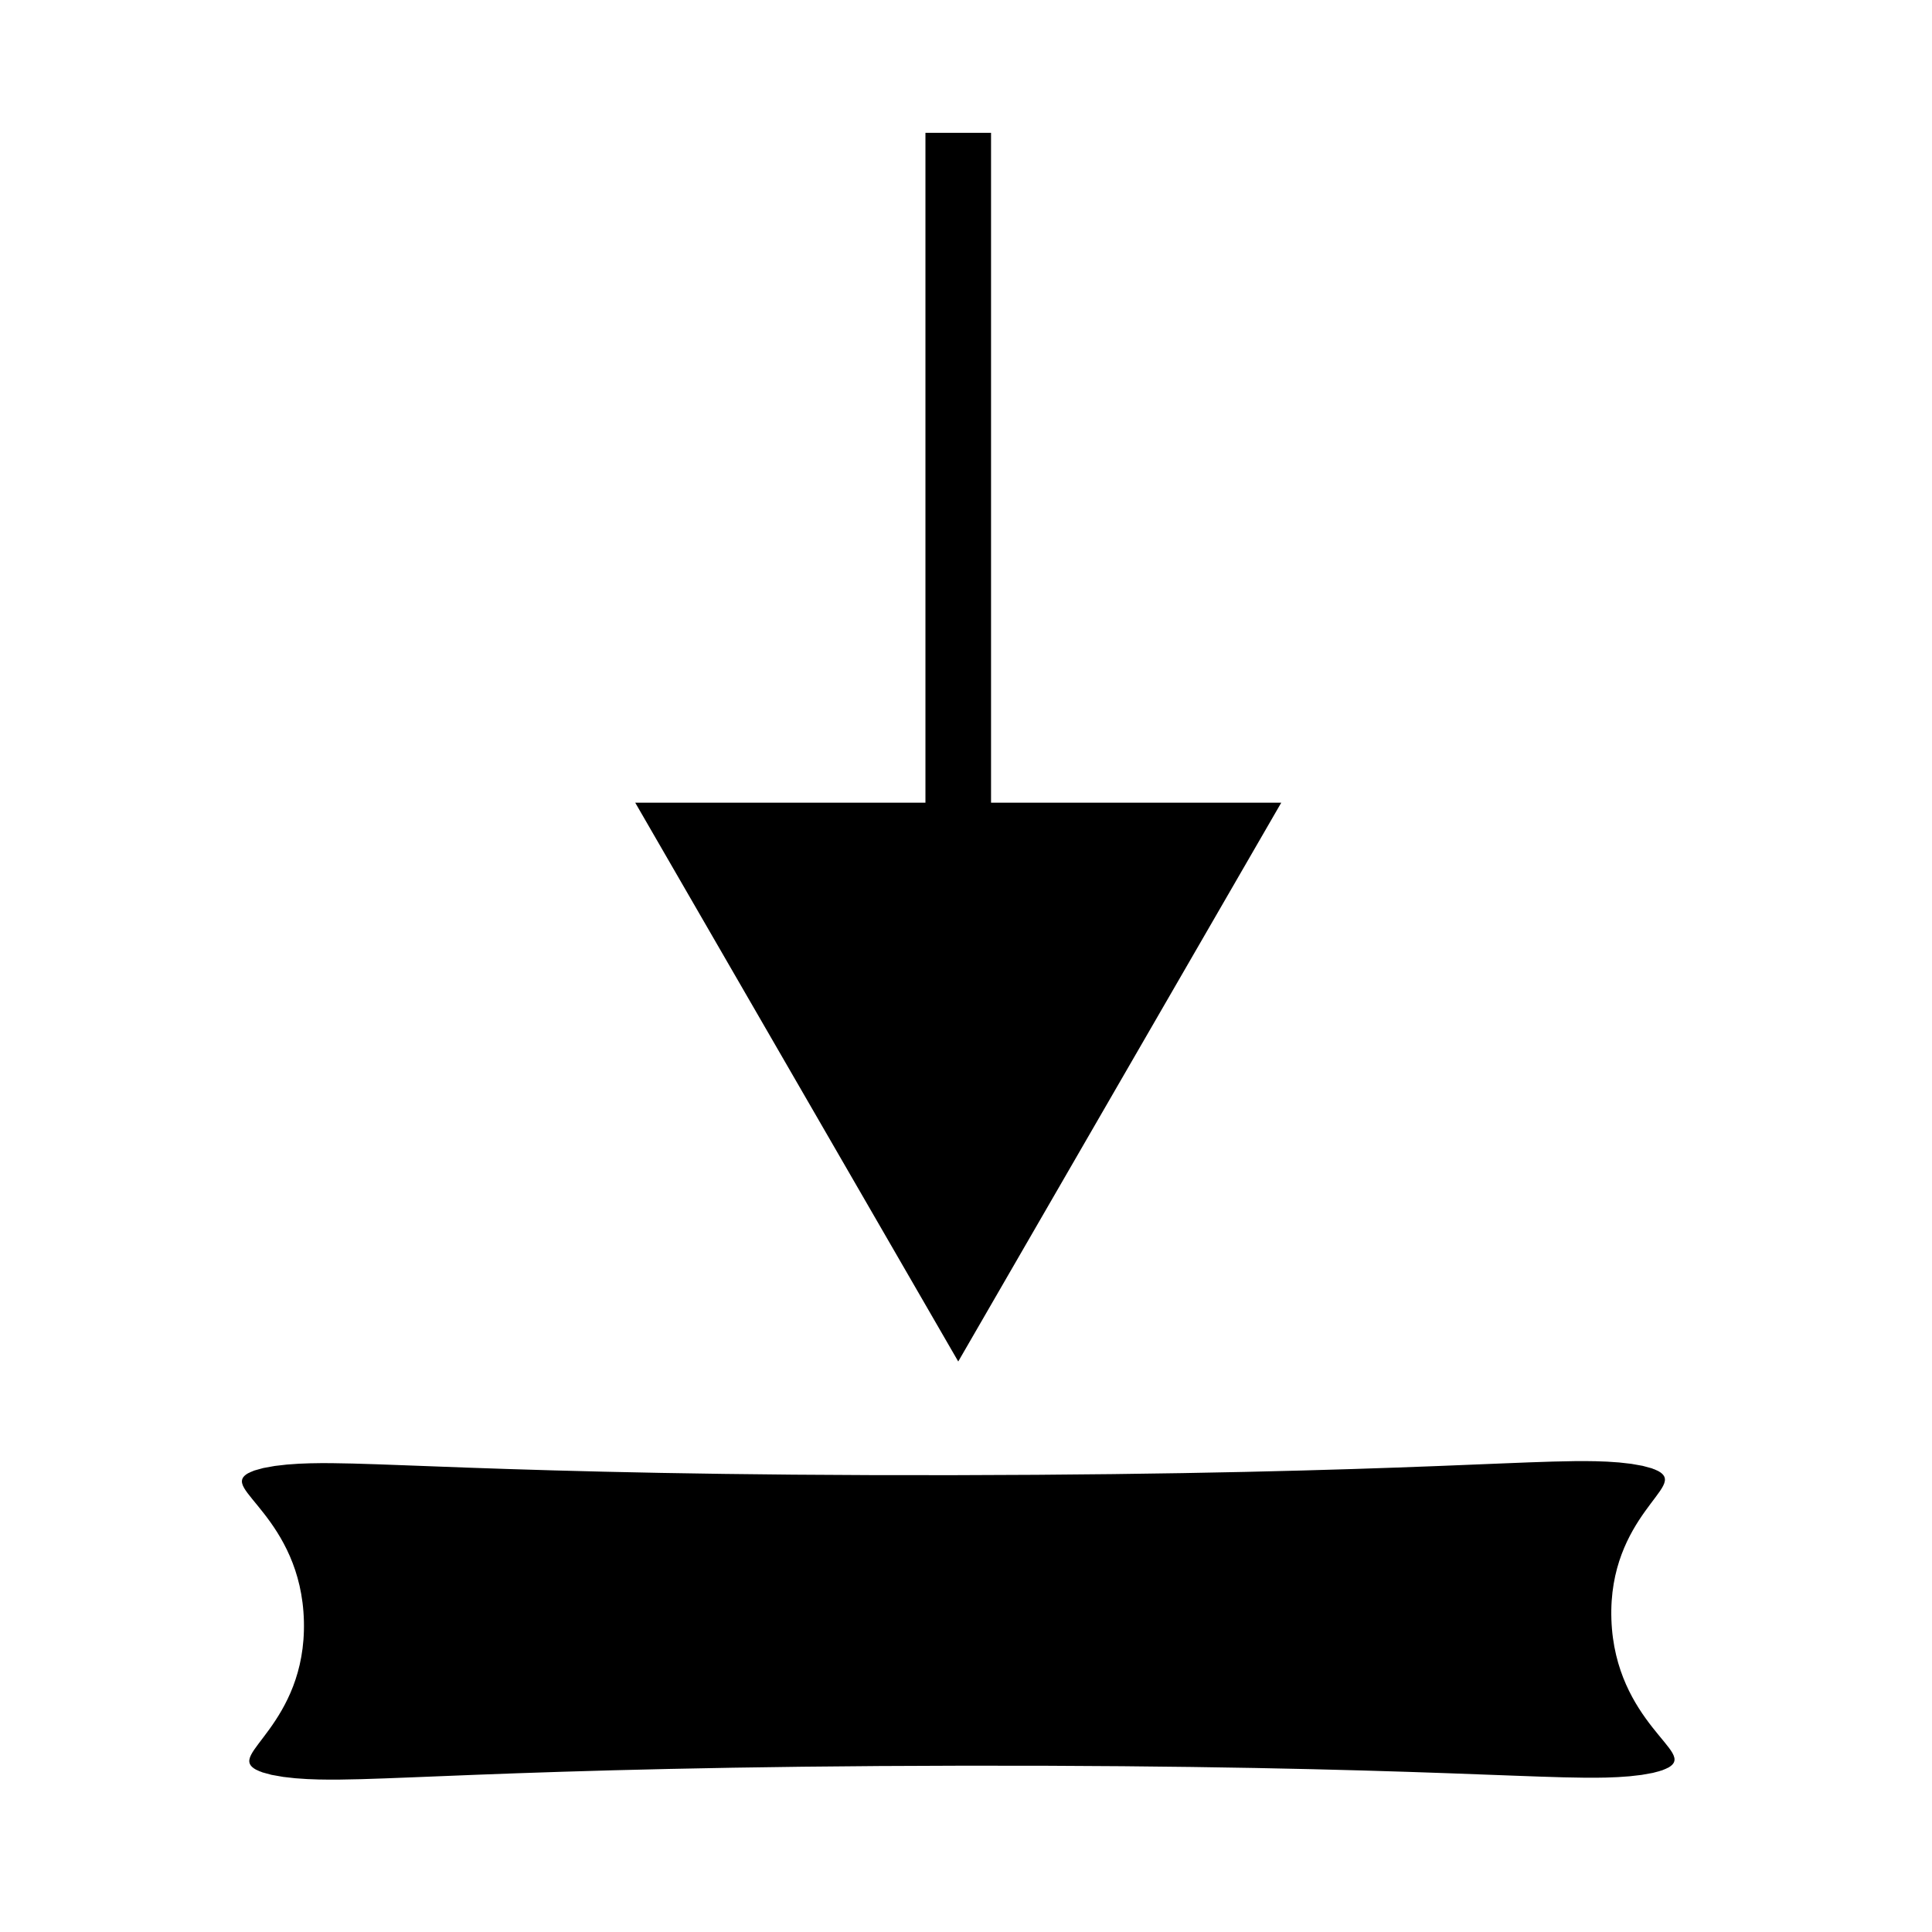
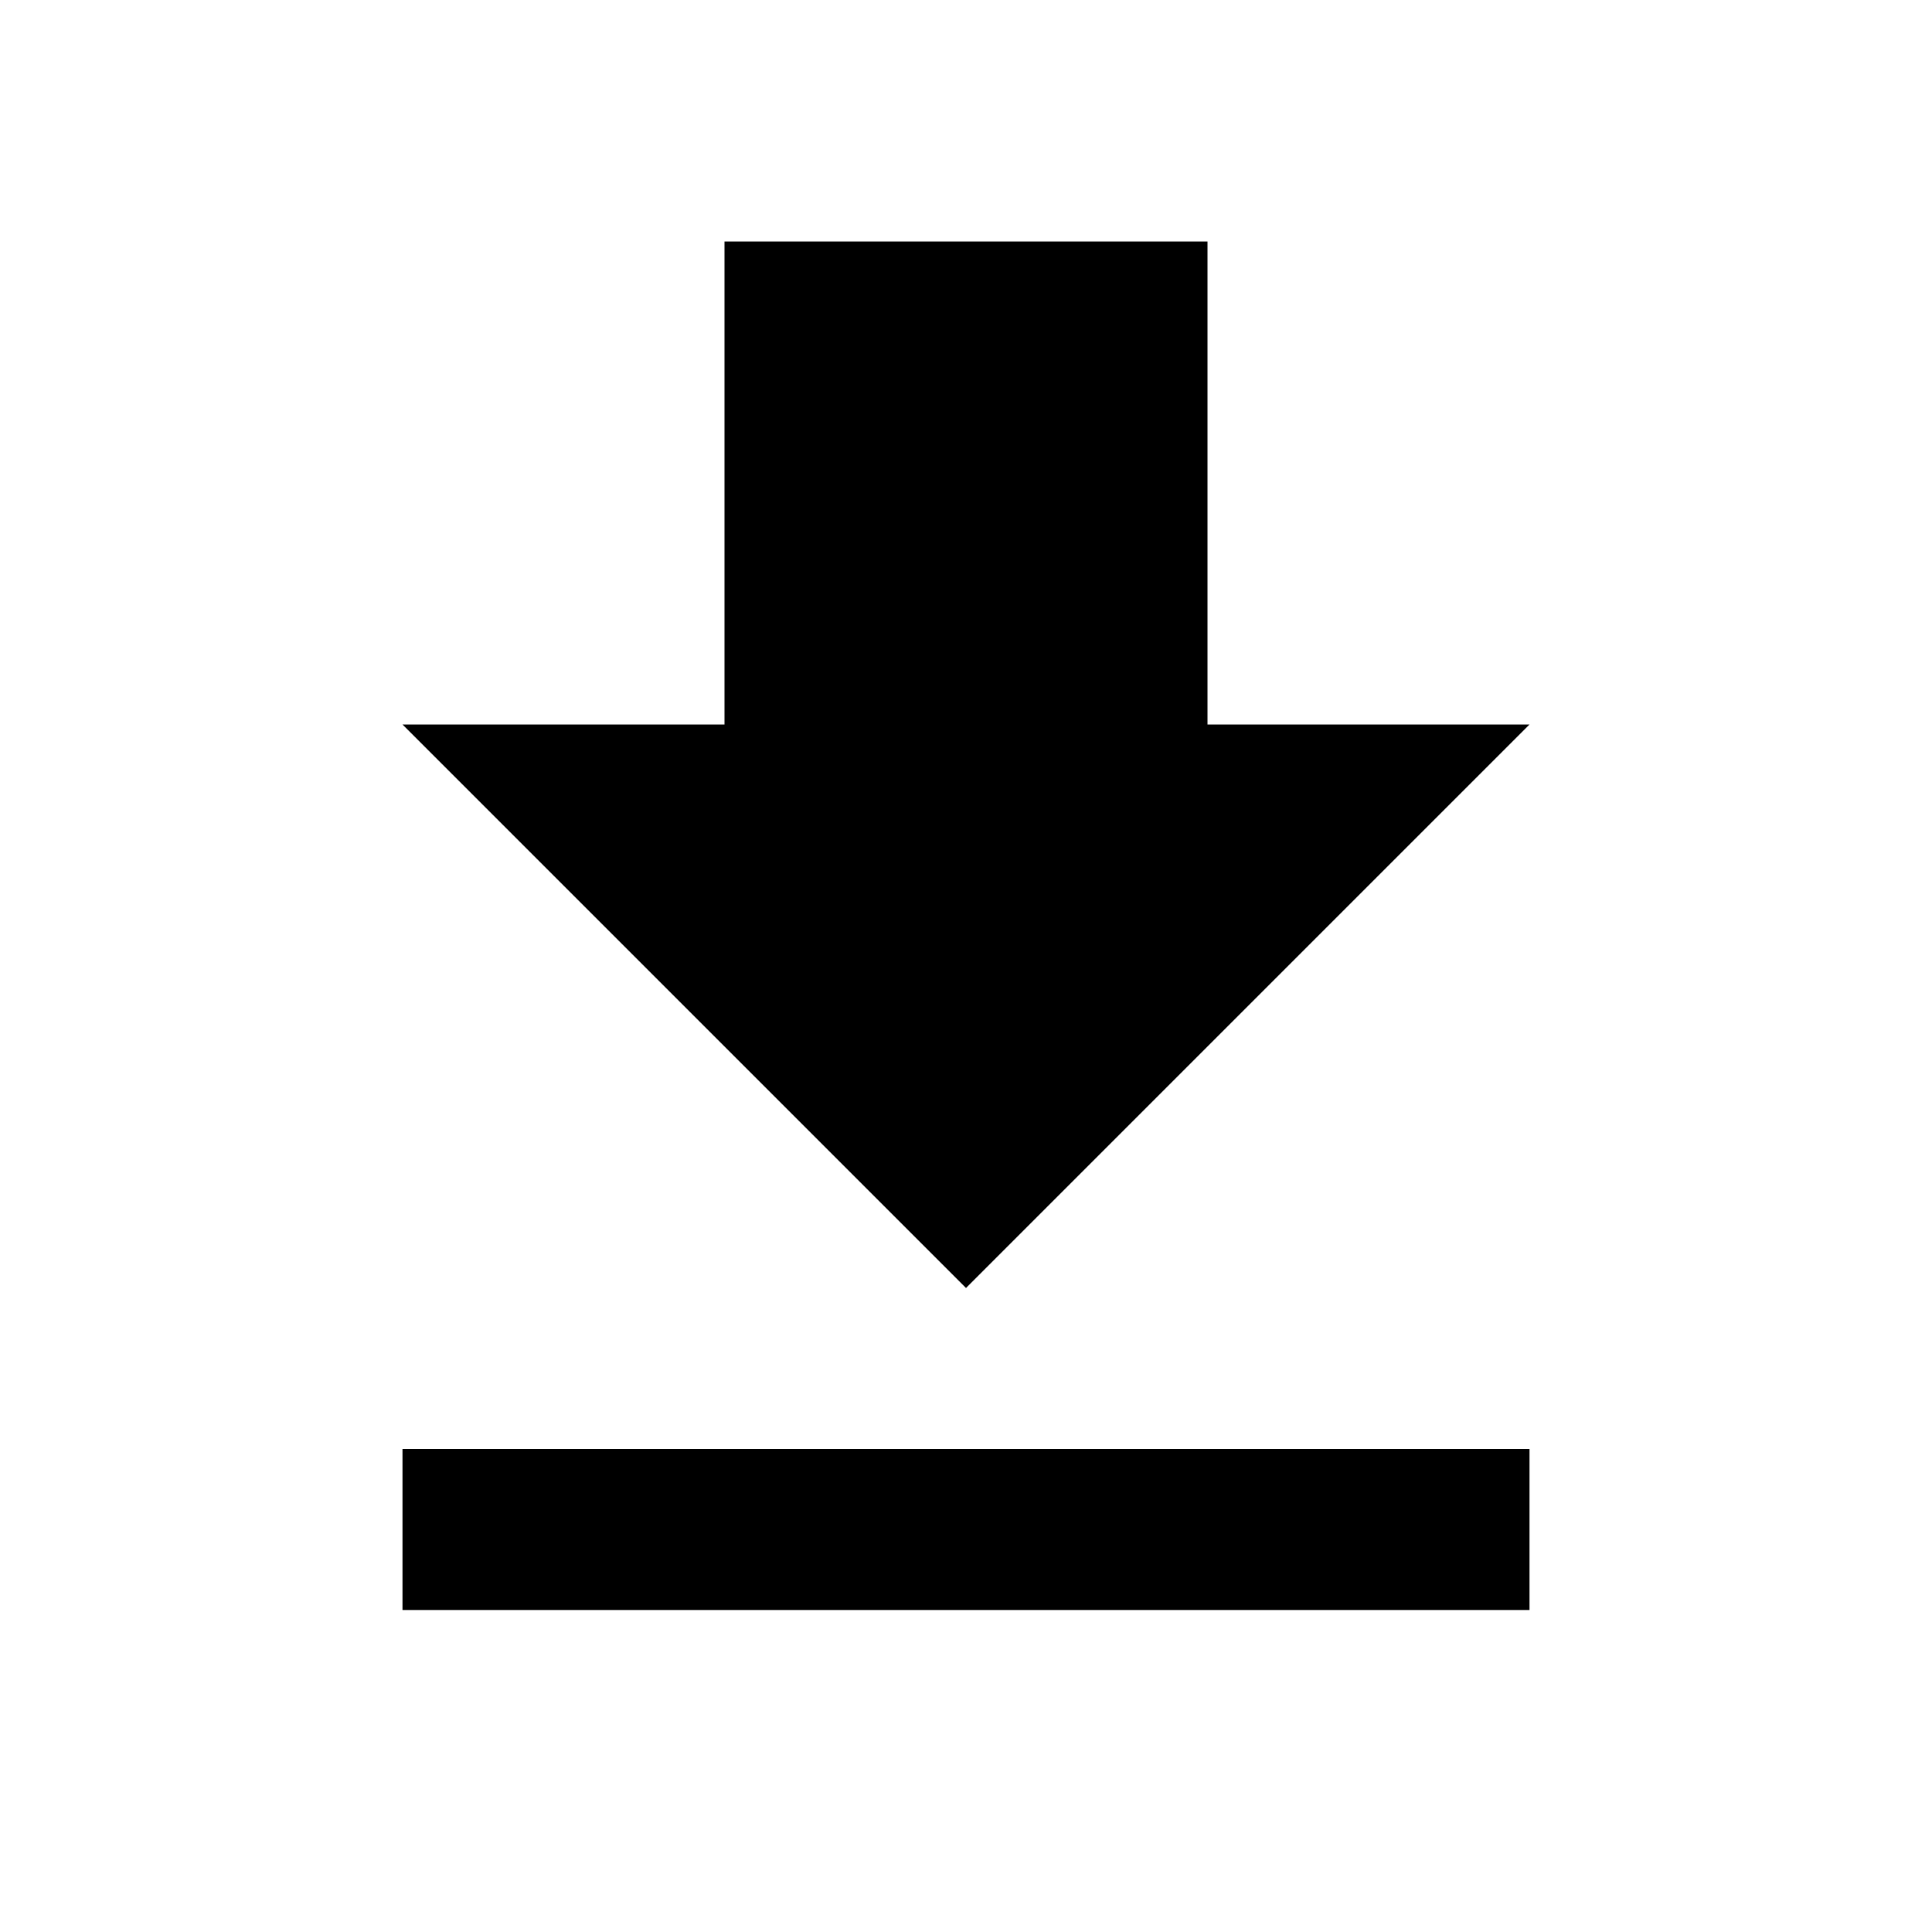
- <svg xmlns="http://www.w3.org/2000/svg" version="1.1" width="64" height="64" id="svg2985">
-   <defs id="defs2987">
-     <marker refX="0" refY="0" orient="auto" id="TriangleOutL" style="overflow:visible">
-       <path d="m 5.77,0 -8.65,5 0,-10 8.65,5 z" transform="scale(0.8,0.8)" id="path3909" style="fill-rule:evenodd;stroke:#000000;stroke-width:1pt" />
-     </marker>
-     <marker refX="0" refY="0" orient="auto" id="Arrow2Lend" style="overflow:visible">
-       <path d="M 8.719,4.034 -2.207,0.016 8.719,-4.002 c -1.745,2.372 -1.735,5.617 -6e-7,8.035 z" transform="matrix(-1.1,0,0,-1.1,-1.1,0)" id="path3788" style="fill-rule:evenodd;stroke-width:0.625;stroke-linejoin:round" />
-     </marker>
-   </defs>
-   <g id="layer1">
-     <path d="m 31.743,4.4 0,28.355" id="path2993" style="fill:none;stroke:#000000;stroke-width:2.173;stroke-linecap:butt;stroke-linejoin:miter;stroke-miterlimit:4;stroke-opacity:1;stroke-dasharray:none;marker-end:url(#TriangleOutL)" />
-     <path d="m -60.275,29.54 c 0.182,23.887 8.641,15.271 -15.253,15.447 -23.894,0.175 -15.342,8.615 -15.473,-15.26 -0.13,-23.875 -8.618,-15.243 15.255,-15.429 23.873,-0.186 15.289,-8.644 15.471,15.242 z" transform="matrix(1.307745,0,0,0.2909045,130.6387,45.05568)" id="path4775" style="fill:#000000;fill-opacity:1;stroke:#000000;stroke-width:2.394;stroke-miterlimit:4;stroke-opacity:1;stroke-dasharray:none;stroke-dashoffset:0" />
-   </g>
+ <svg xmlns="http://www.w3.org/2000/svg" fill="#000000" height="24" viewBox="0 0 24 24" width="24">
+   <path d="M19 9h-4V3H9v6H5l7 7 7-7zM5 18v2h14v-2H5z" />
+   <path d="M0 0h24v24H0z" fill="none" />
</svg>
